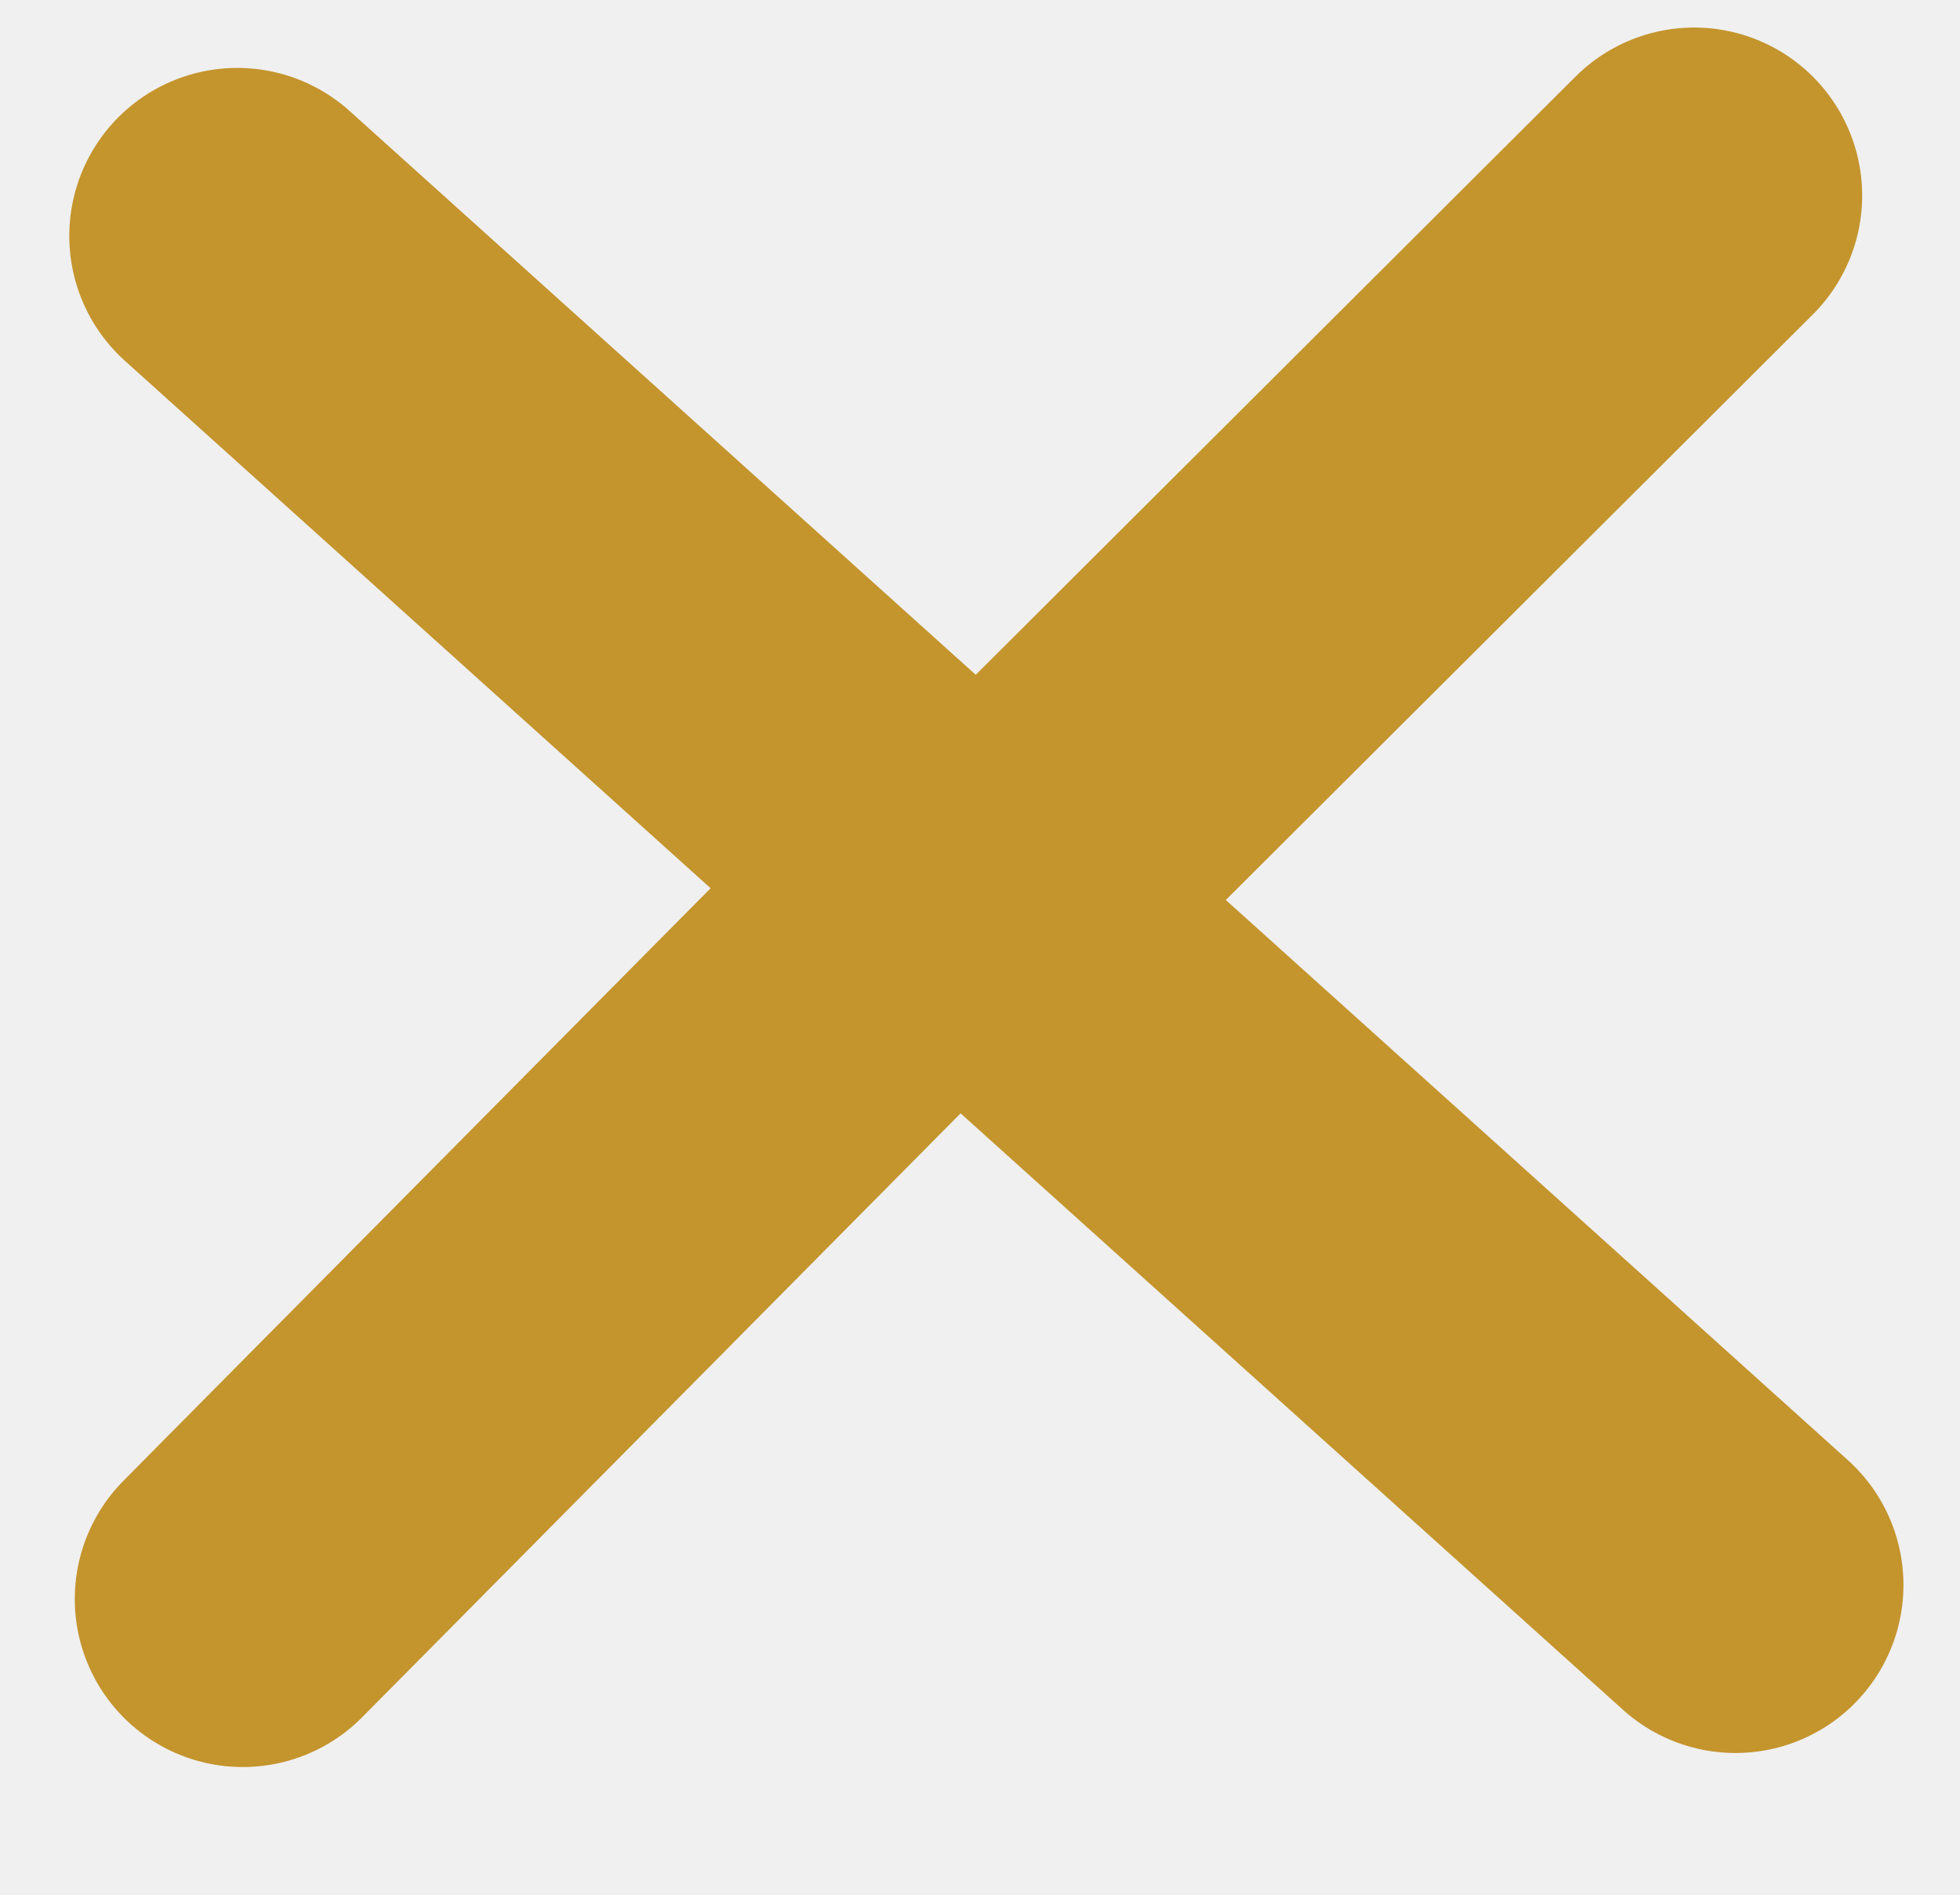
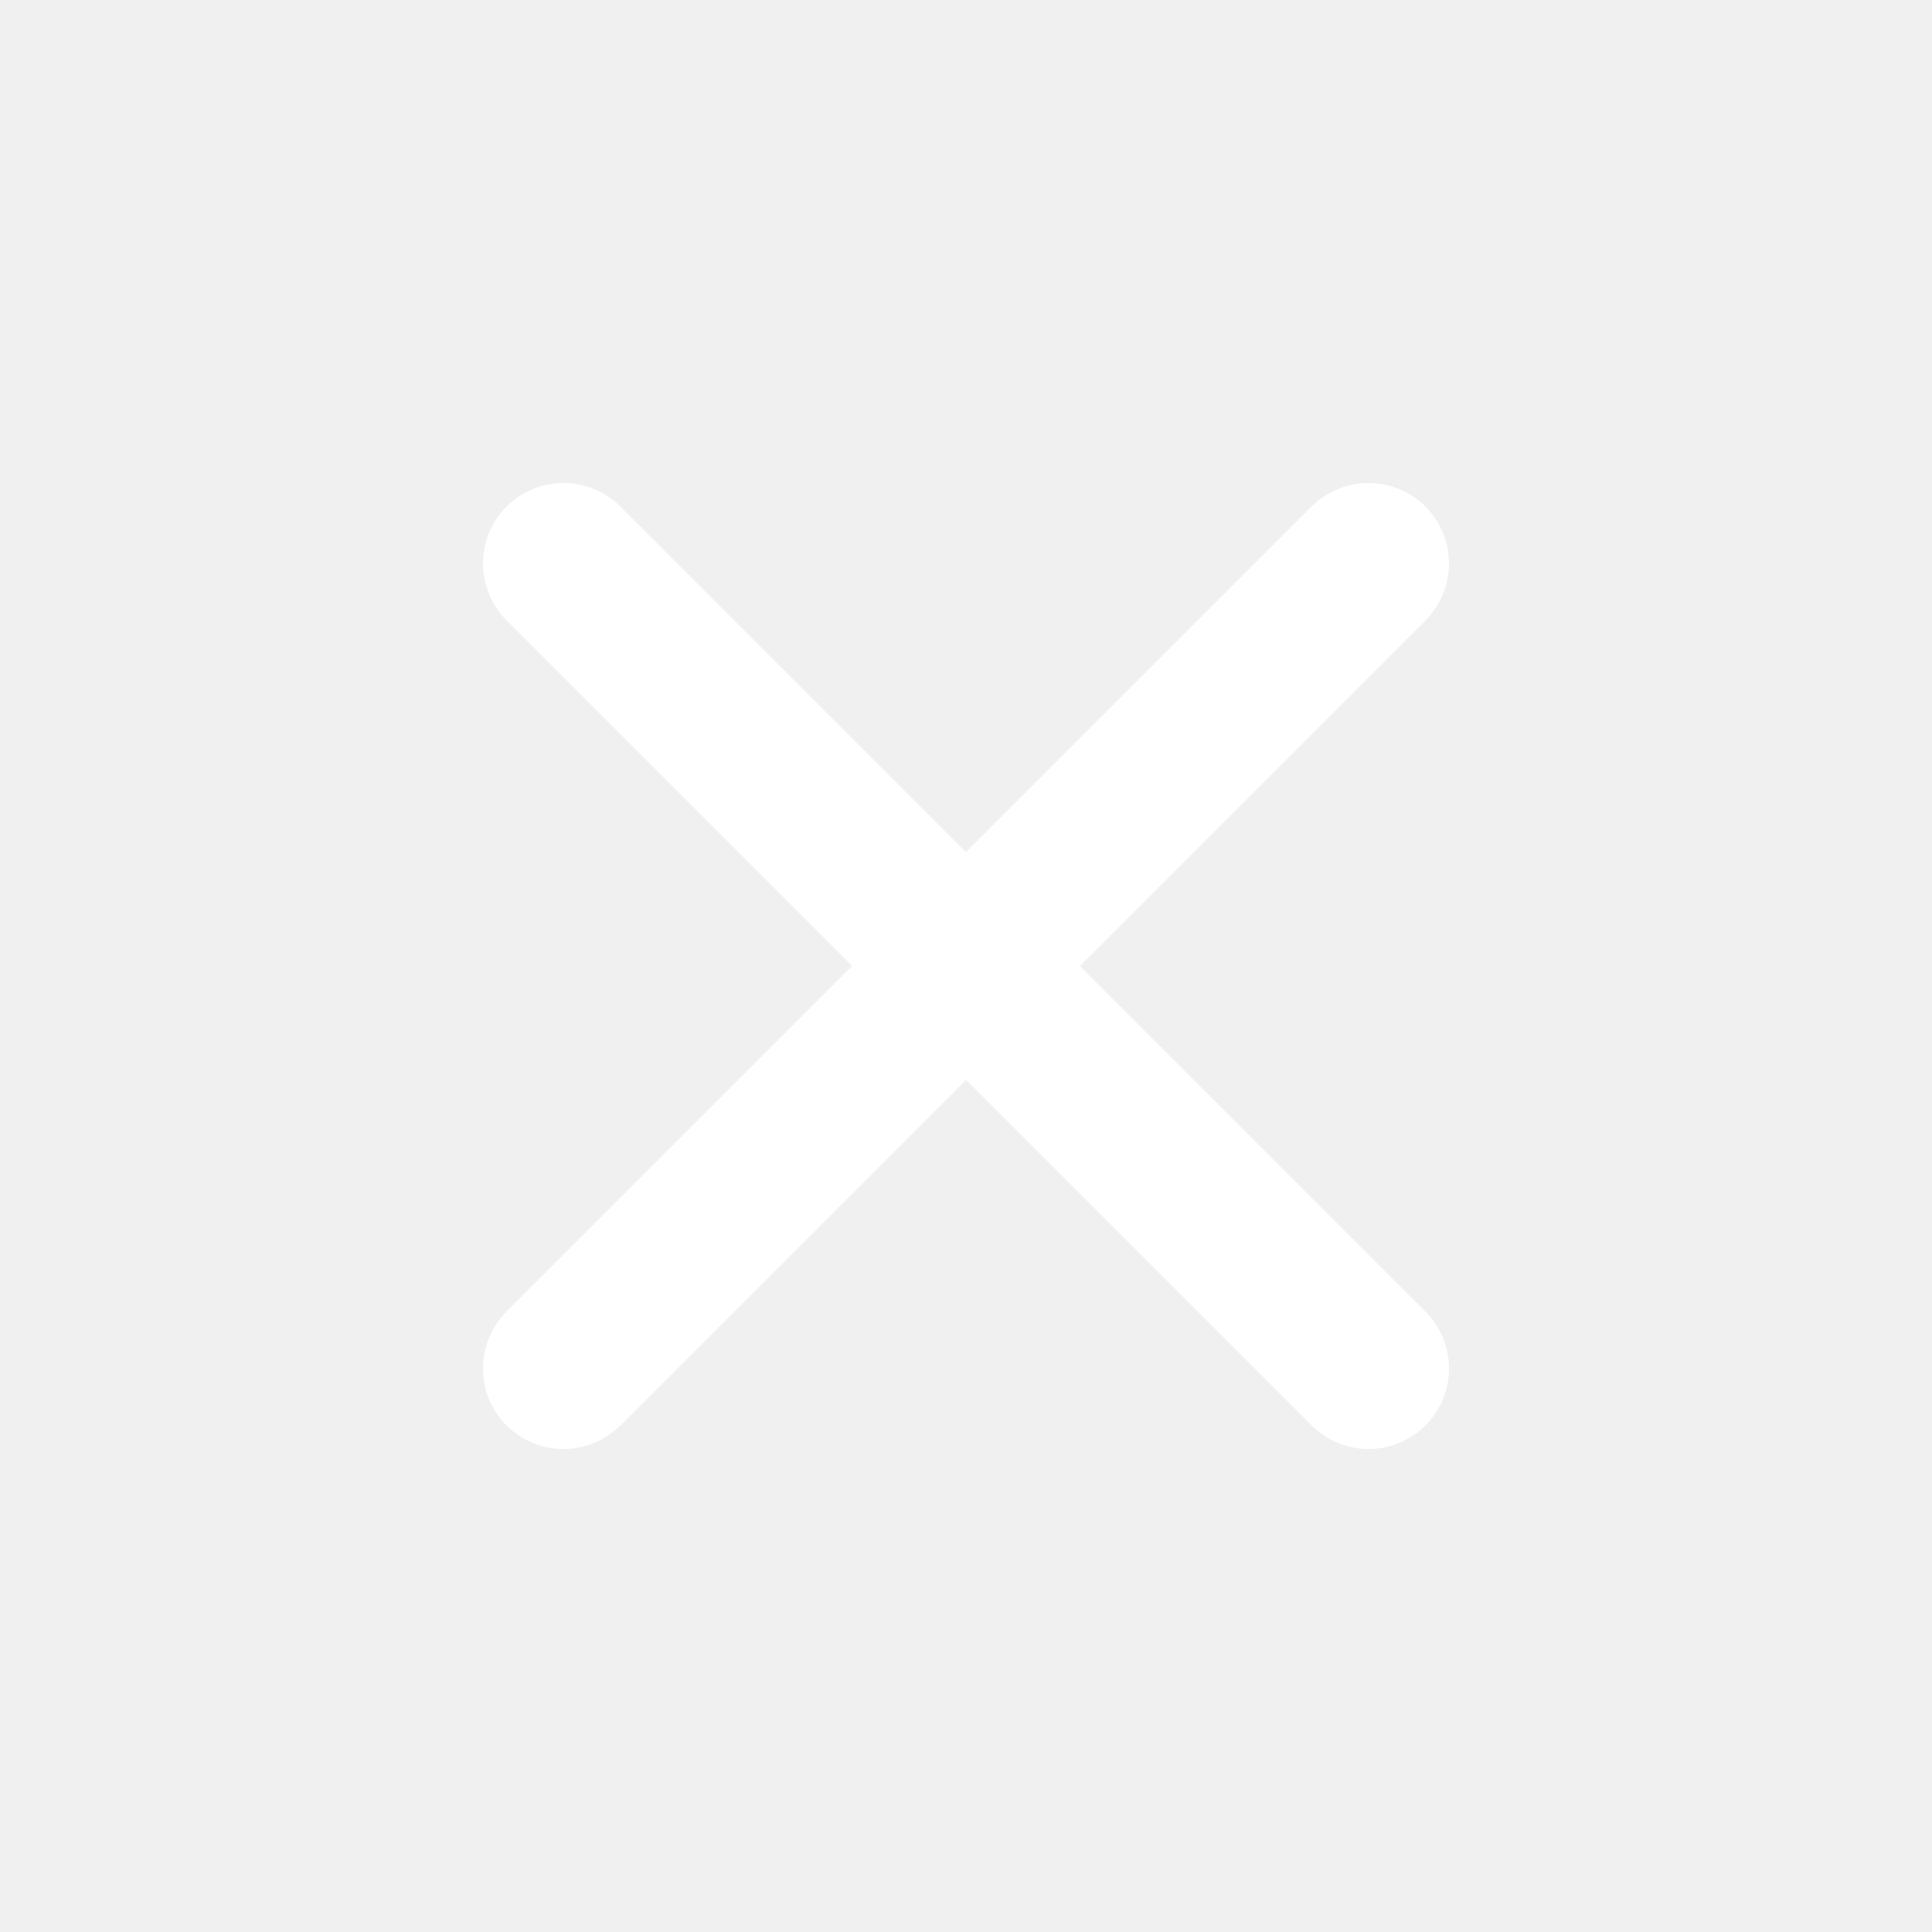
- <svg xmlns="http://www.w3.org/2000/svg" width="30" height="29" viewBox="0 0 30 29" fill="none">
-   <line x1="3.716" y1="24.474" x2="14.576" y2="13.515" stroke="#C4942D" stroke-width="5.143" stroke-linecap="round" />
-   <line x1="3.632" y1="3.611" x2="26.563" y2="24.259" stroke="#C4942D" stroke-width="5.143" stroke-linecap="round" />
-   <line x1="15.007" y1="13.888" x2="25.931" y2="2.993" stroke="#C4942D" stroke-width="5.143" stroke-linecap="round" />
+ <svg xmlns="http://www.w3.org/2000/svg" width="1em" height="1em" viewBox="0 0 24 24">
+   <path fill="none" stroke="white" stroke-linecap="round" stroke-linejoin="round" stroke-width="2" d="M12 12L7 7m5 5l5 5m-5-5l5-5m-5 5l-5 5" />
</svg>
